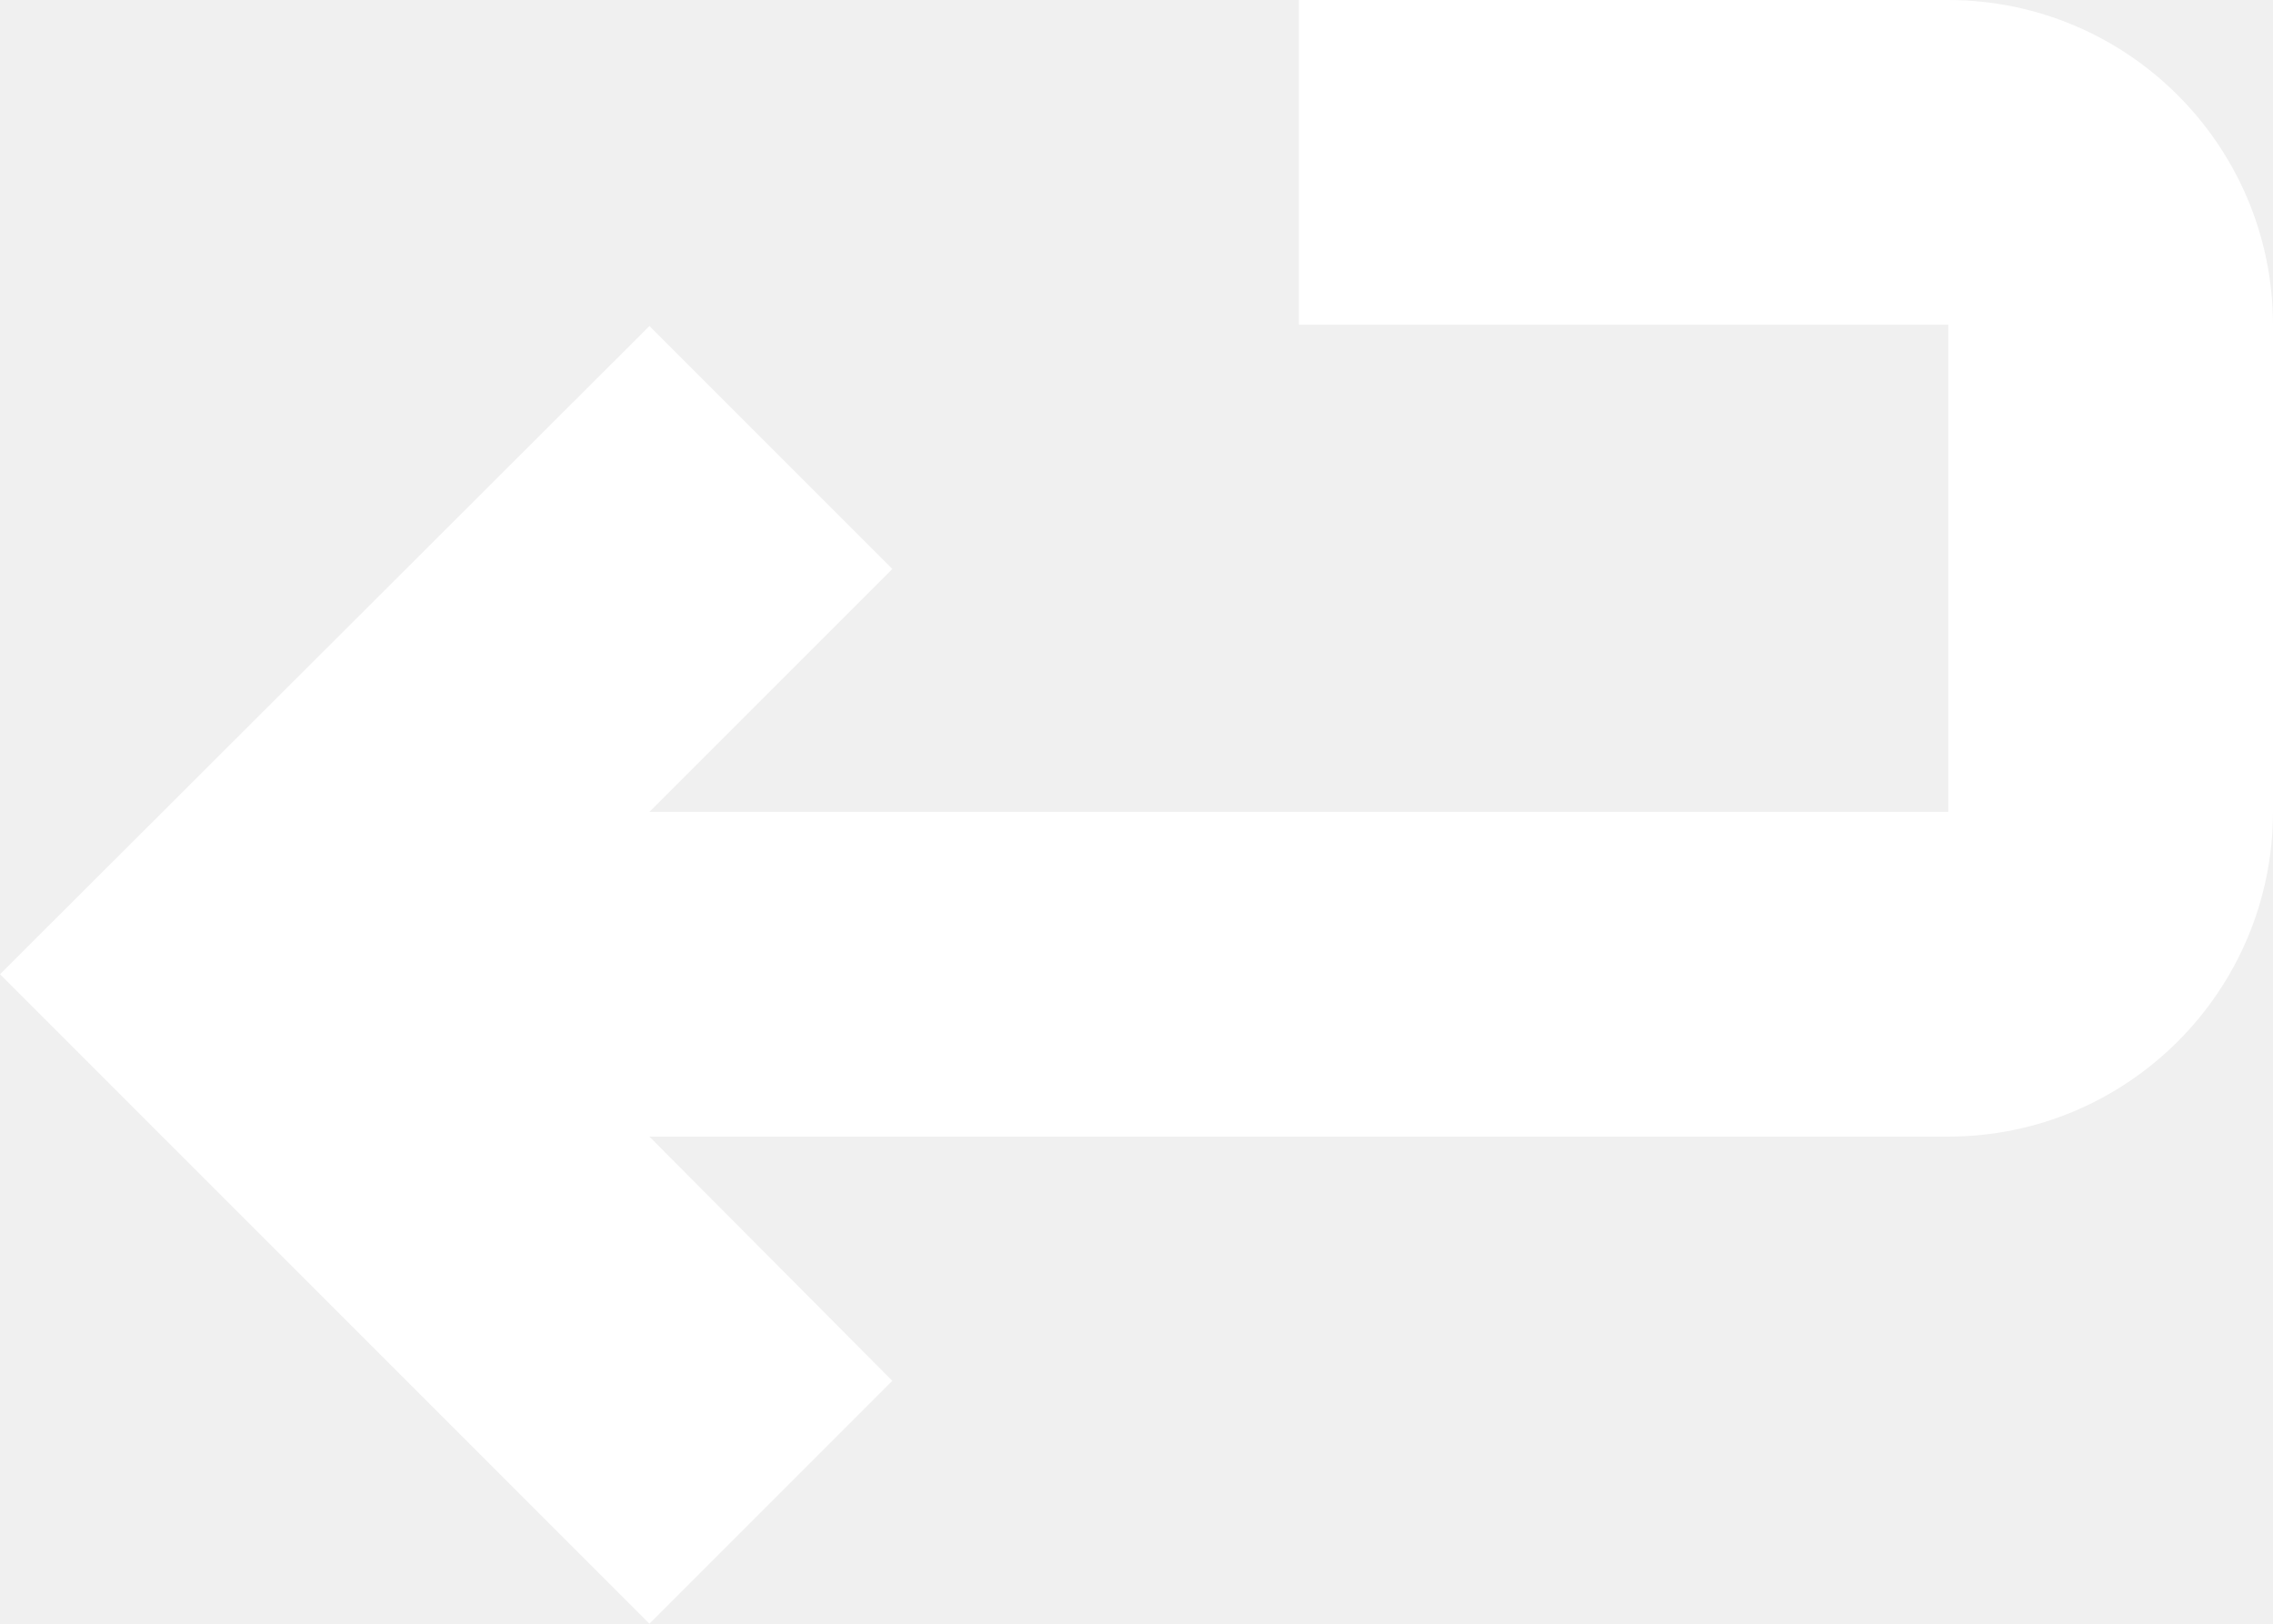
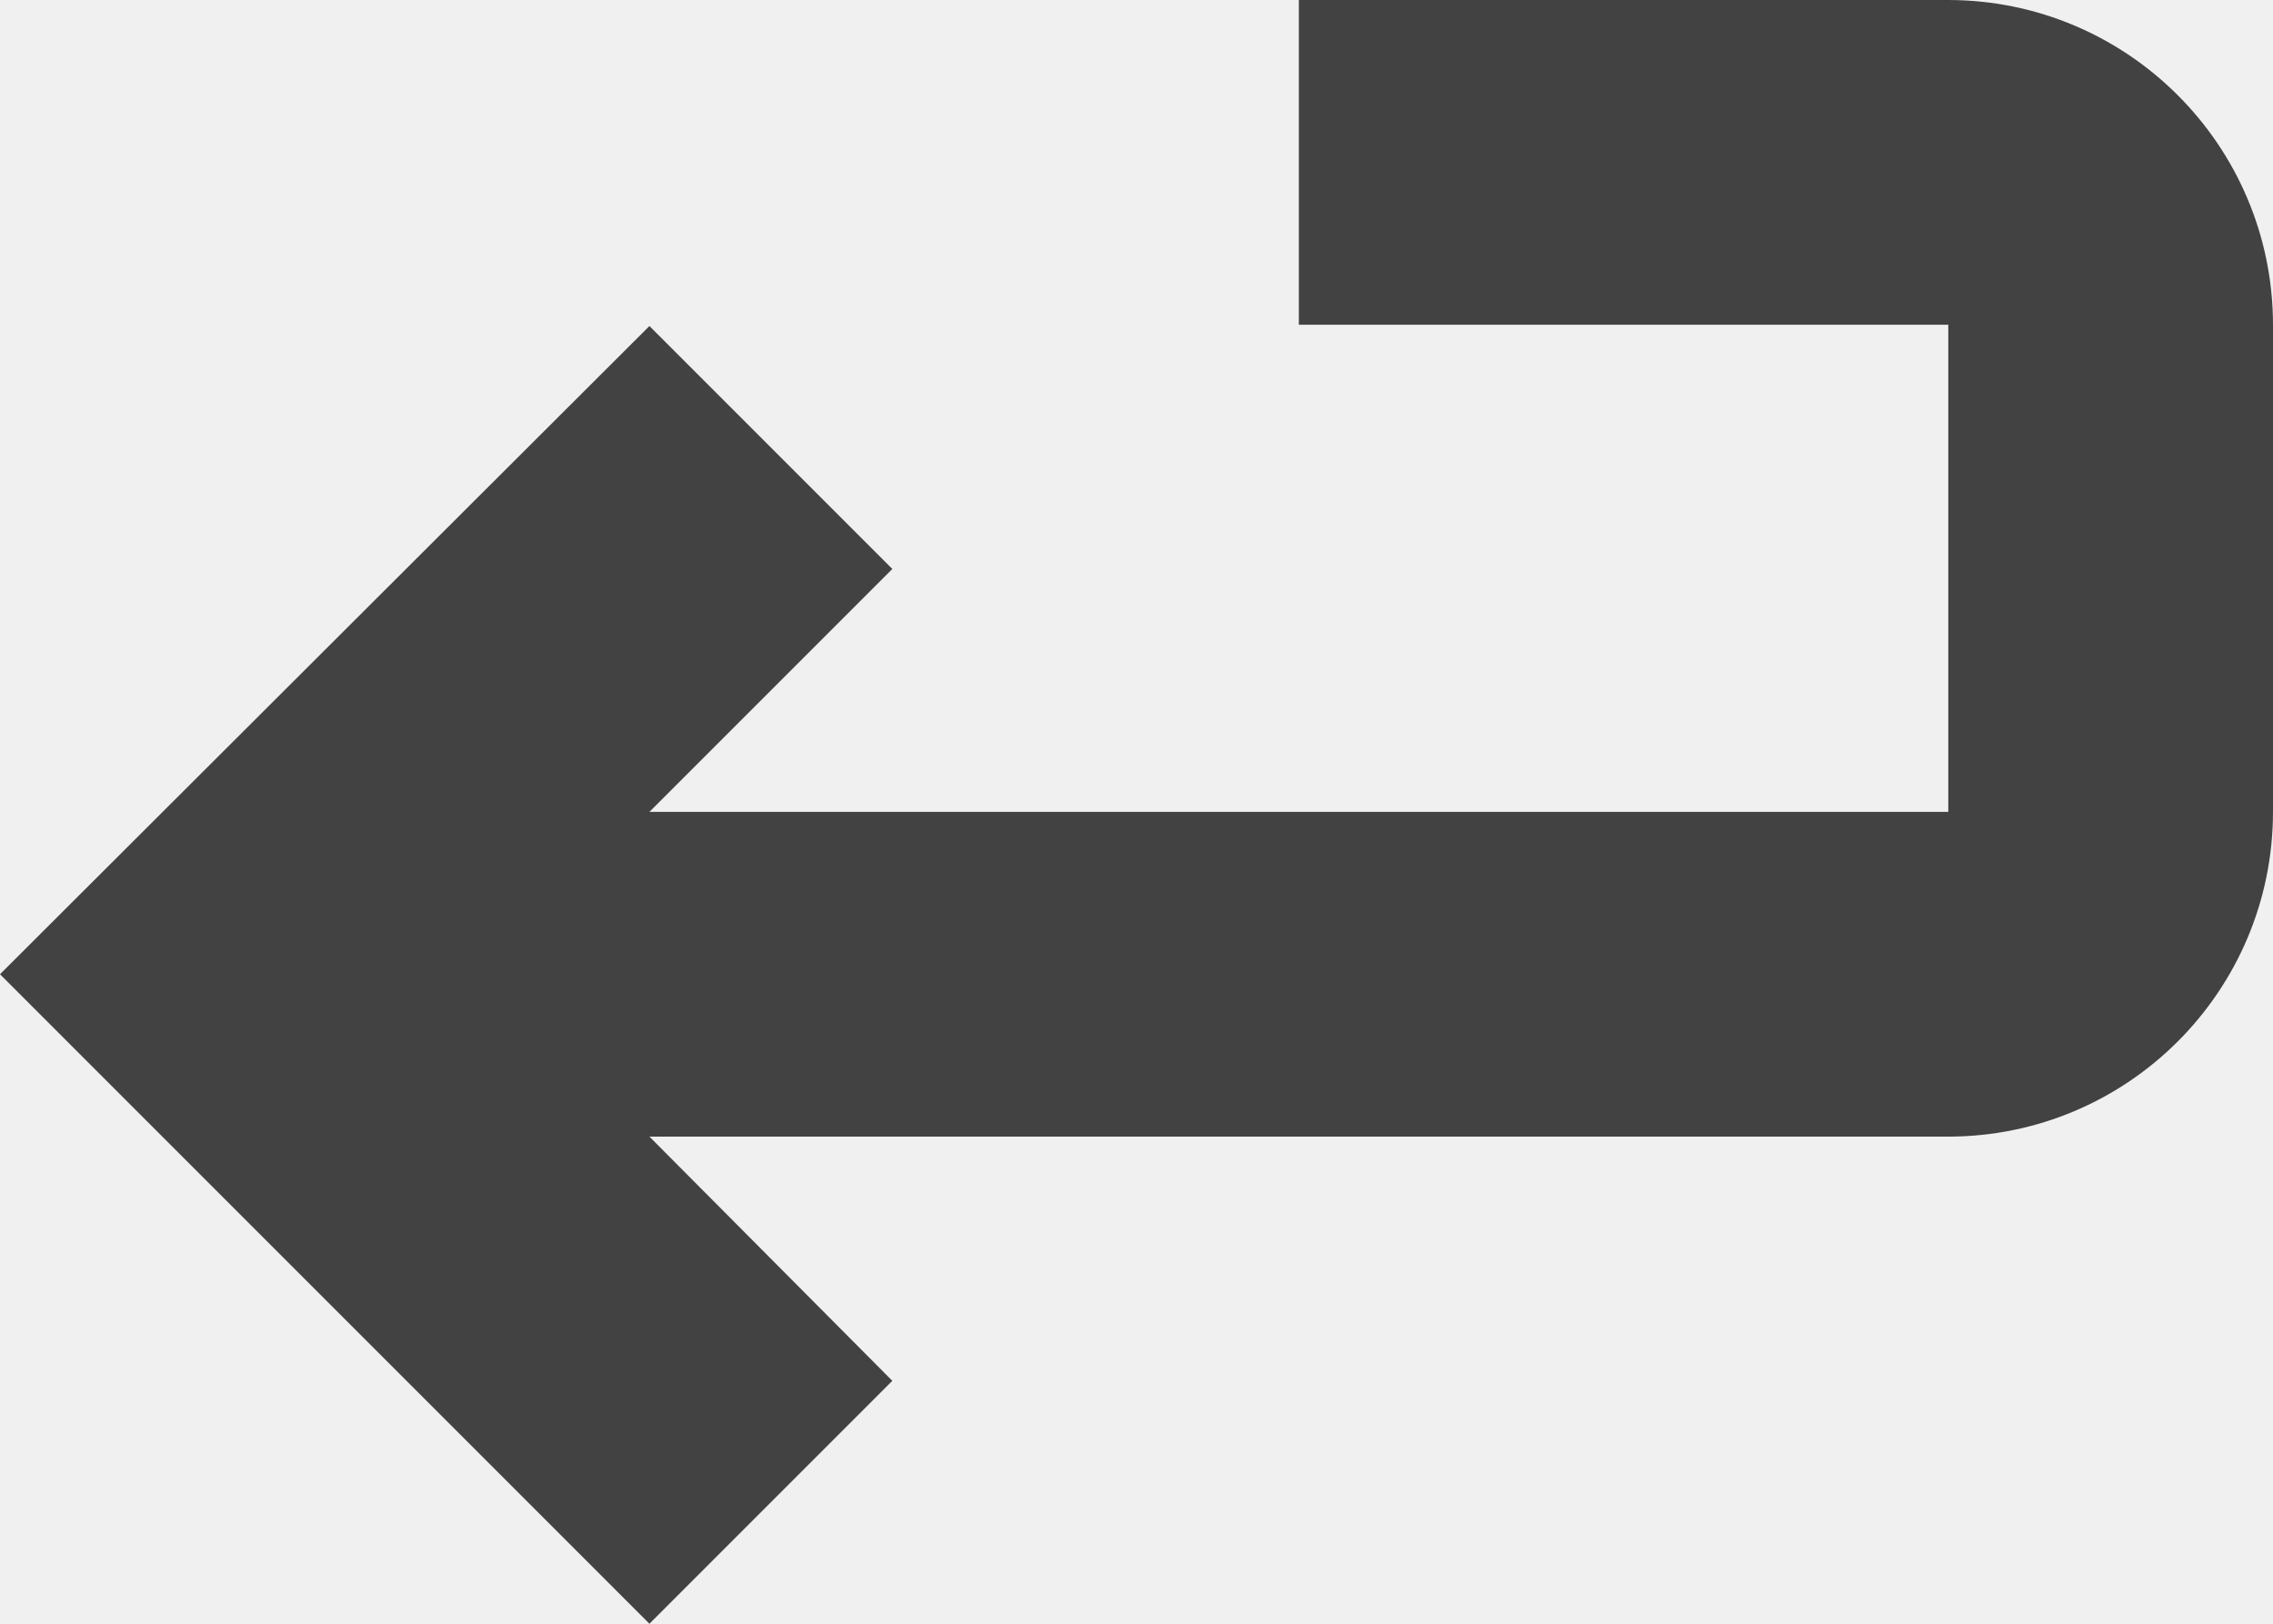
<svg xmlns="http://www.w3.org/2000/svg" width="17.78" height="12.7" viewBox="0 0 17.78 12.7">
-   <path id="enter_1_" data-name="enter (1)" d="M15.24,53.529H10.16v2.54h5.08v3.81H5.08l1.9-1.9-1.9-1.9L0,61.149l5.08,5.08,1.9-1.9L5.08,62.419H15.24a2.542,2.542,0,0,0,2.54-2.54V56.069A2.543,2.543,0,0,0,15.24,53.529Z" transform="translate(0 -53.529)" fill="#fff" />
+   <path id="enter_1_" data-name="enter (1)" d="M15.24,53.529H10.16v2.54h5.08v3.81H5.08l1.9-1.9-1.9-1.9L0,61.149l5.08,5.08,1.9-1.9L5.08,62.419H15.24a2.542,2.542,0,0,0,2.54-2.54V56.069A2.543,2.543,0,0,0,15.24,53.529Z" transform="translate(0 -53.529)" fill="#424242" />
</svg>
